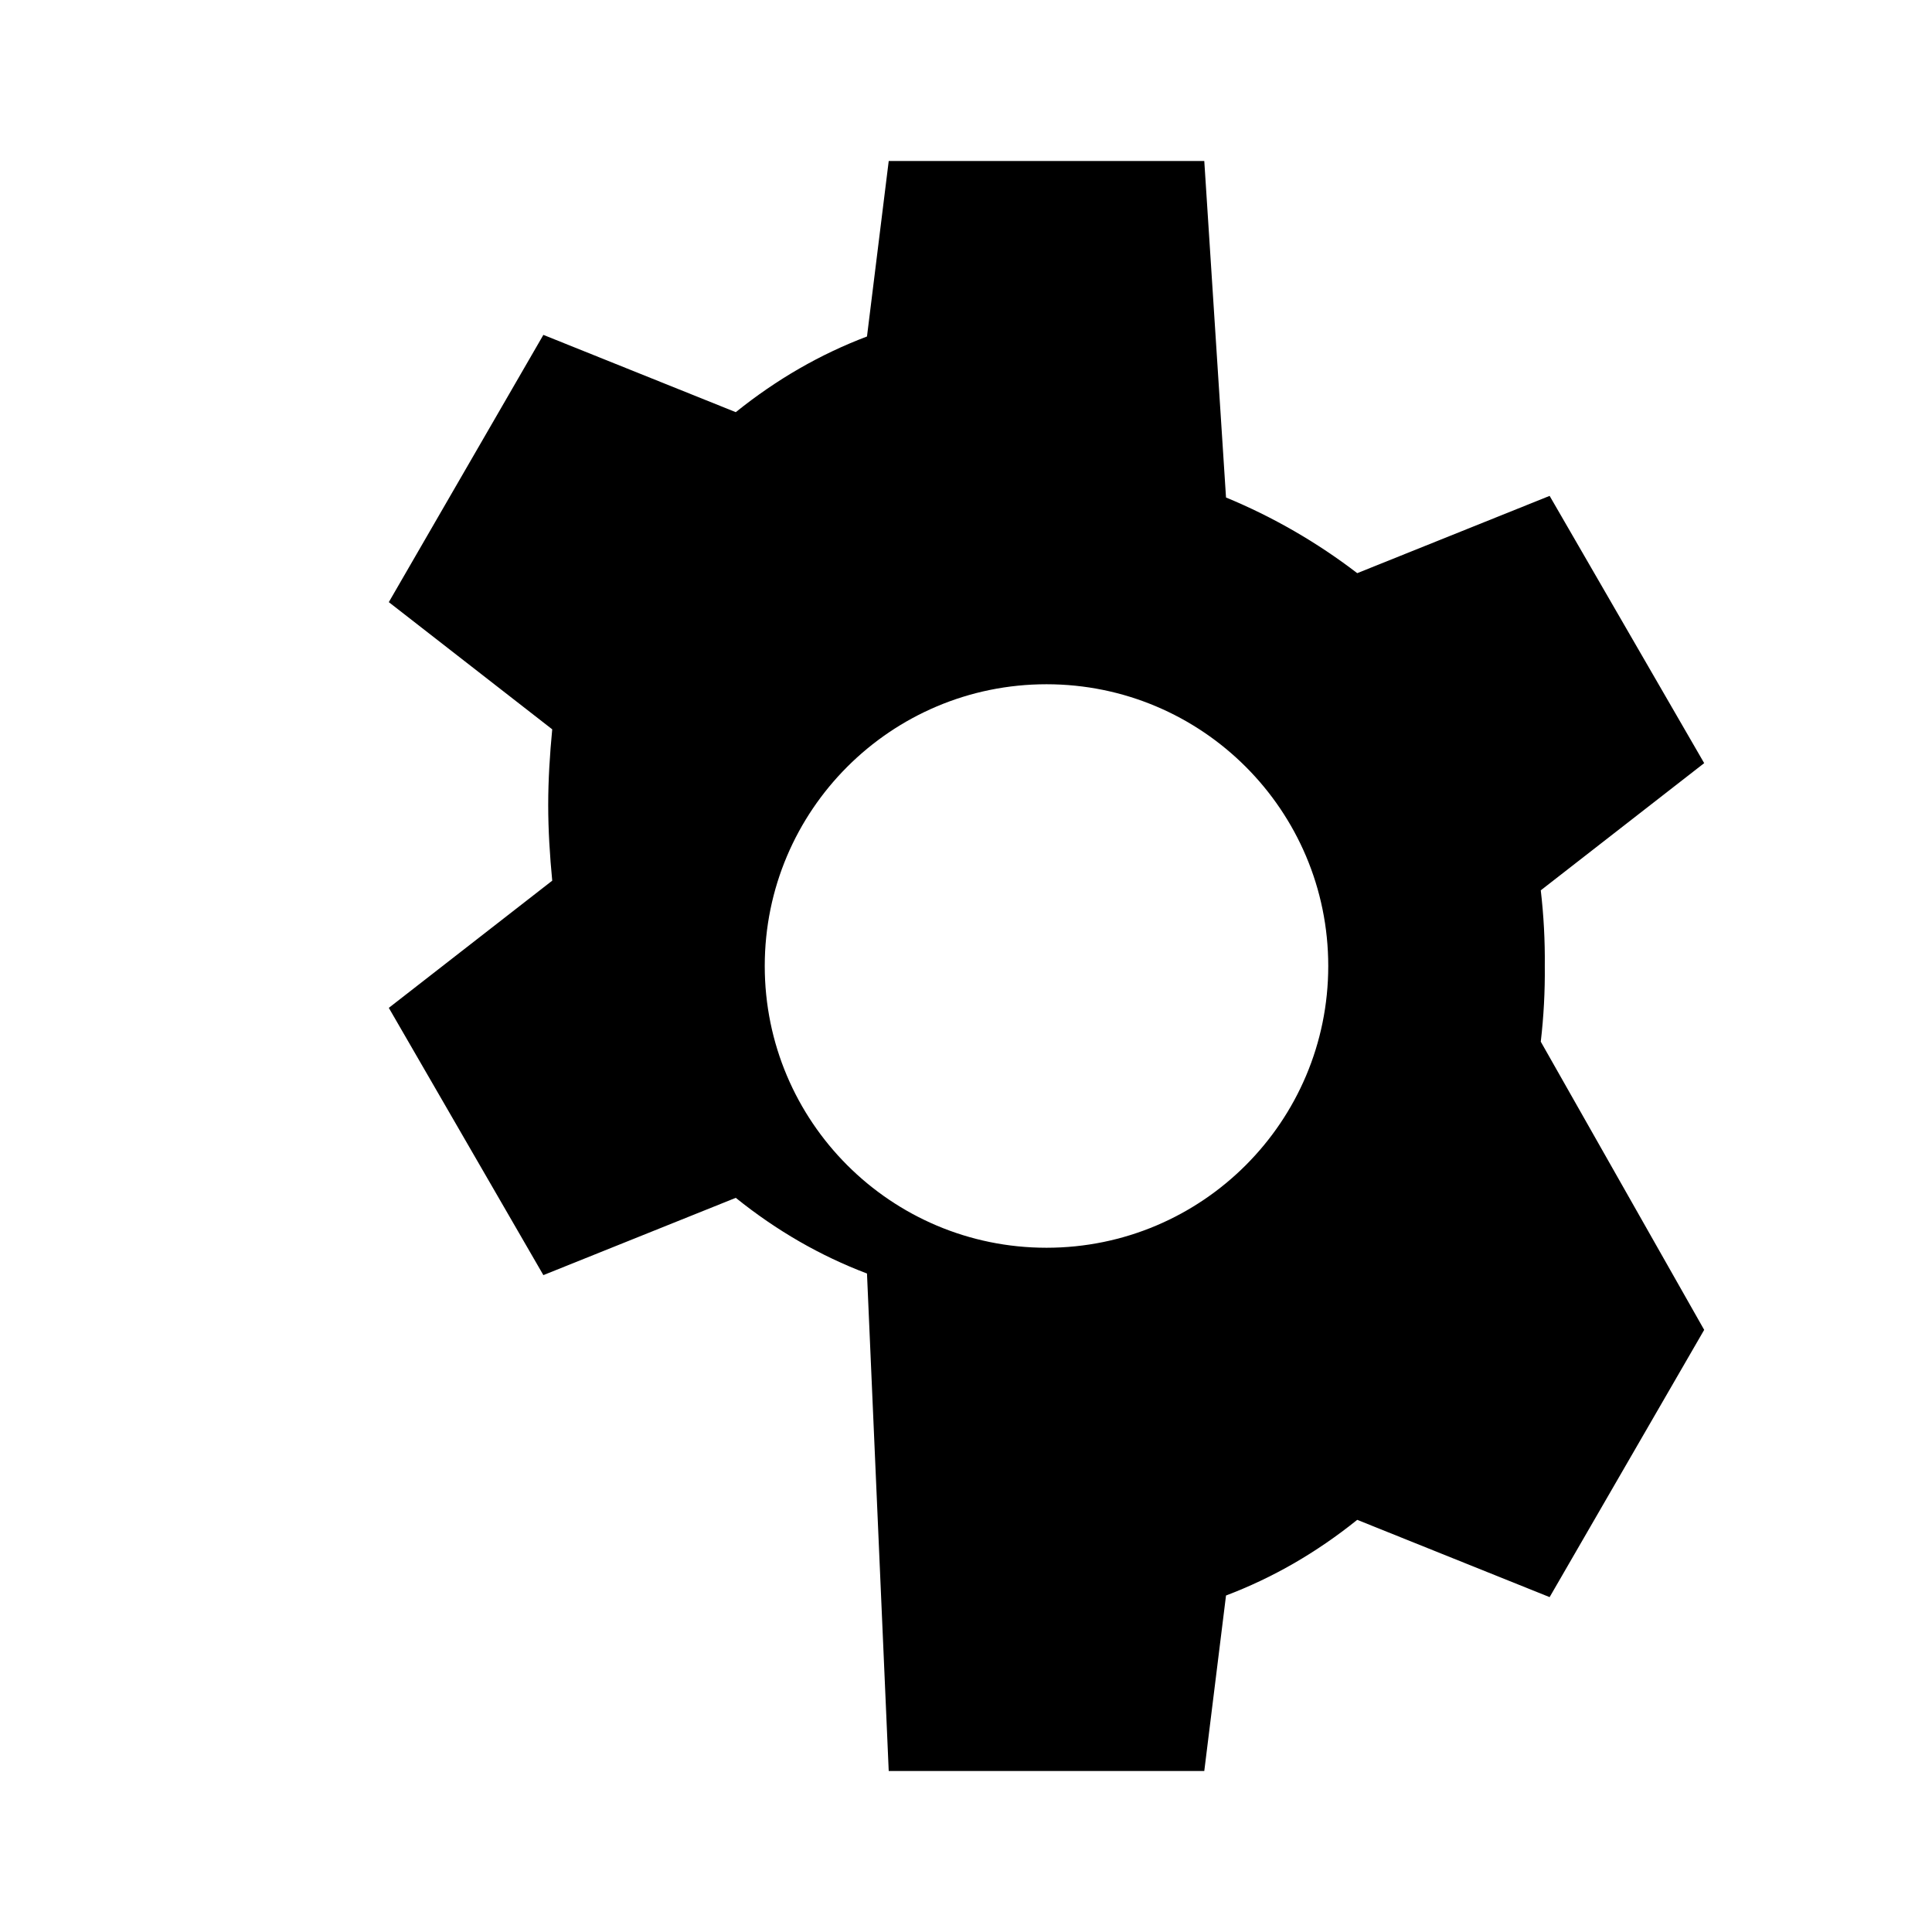
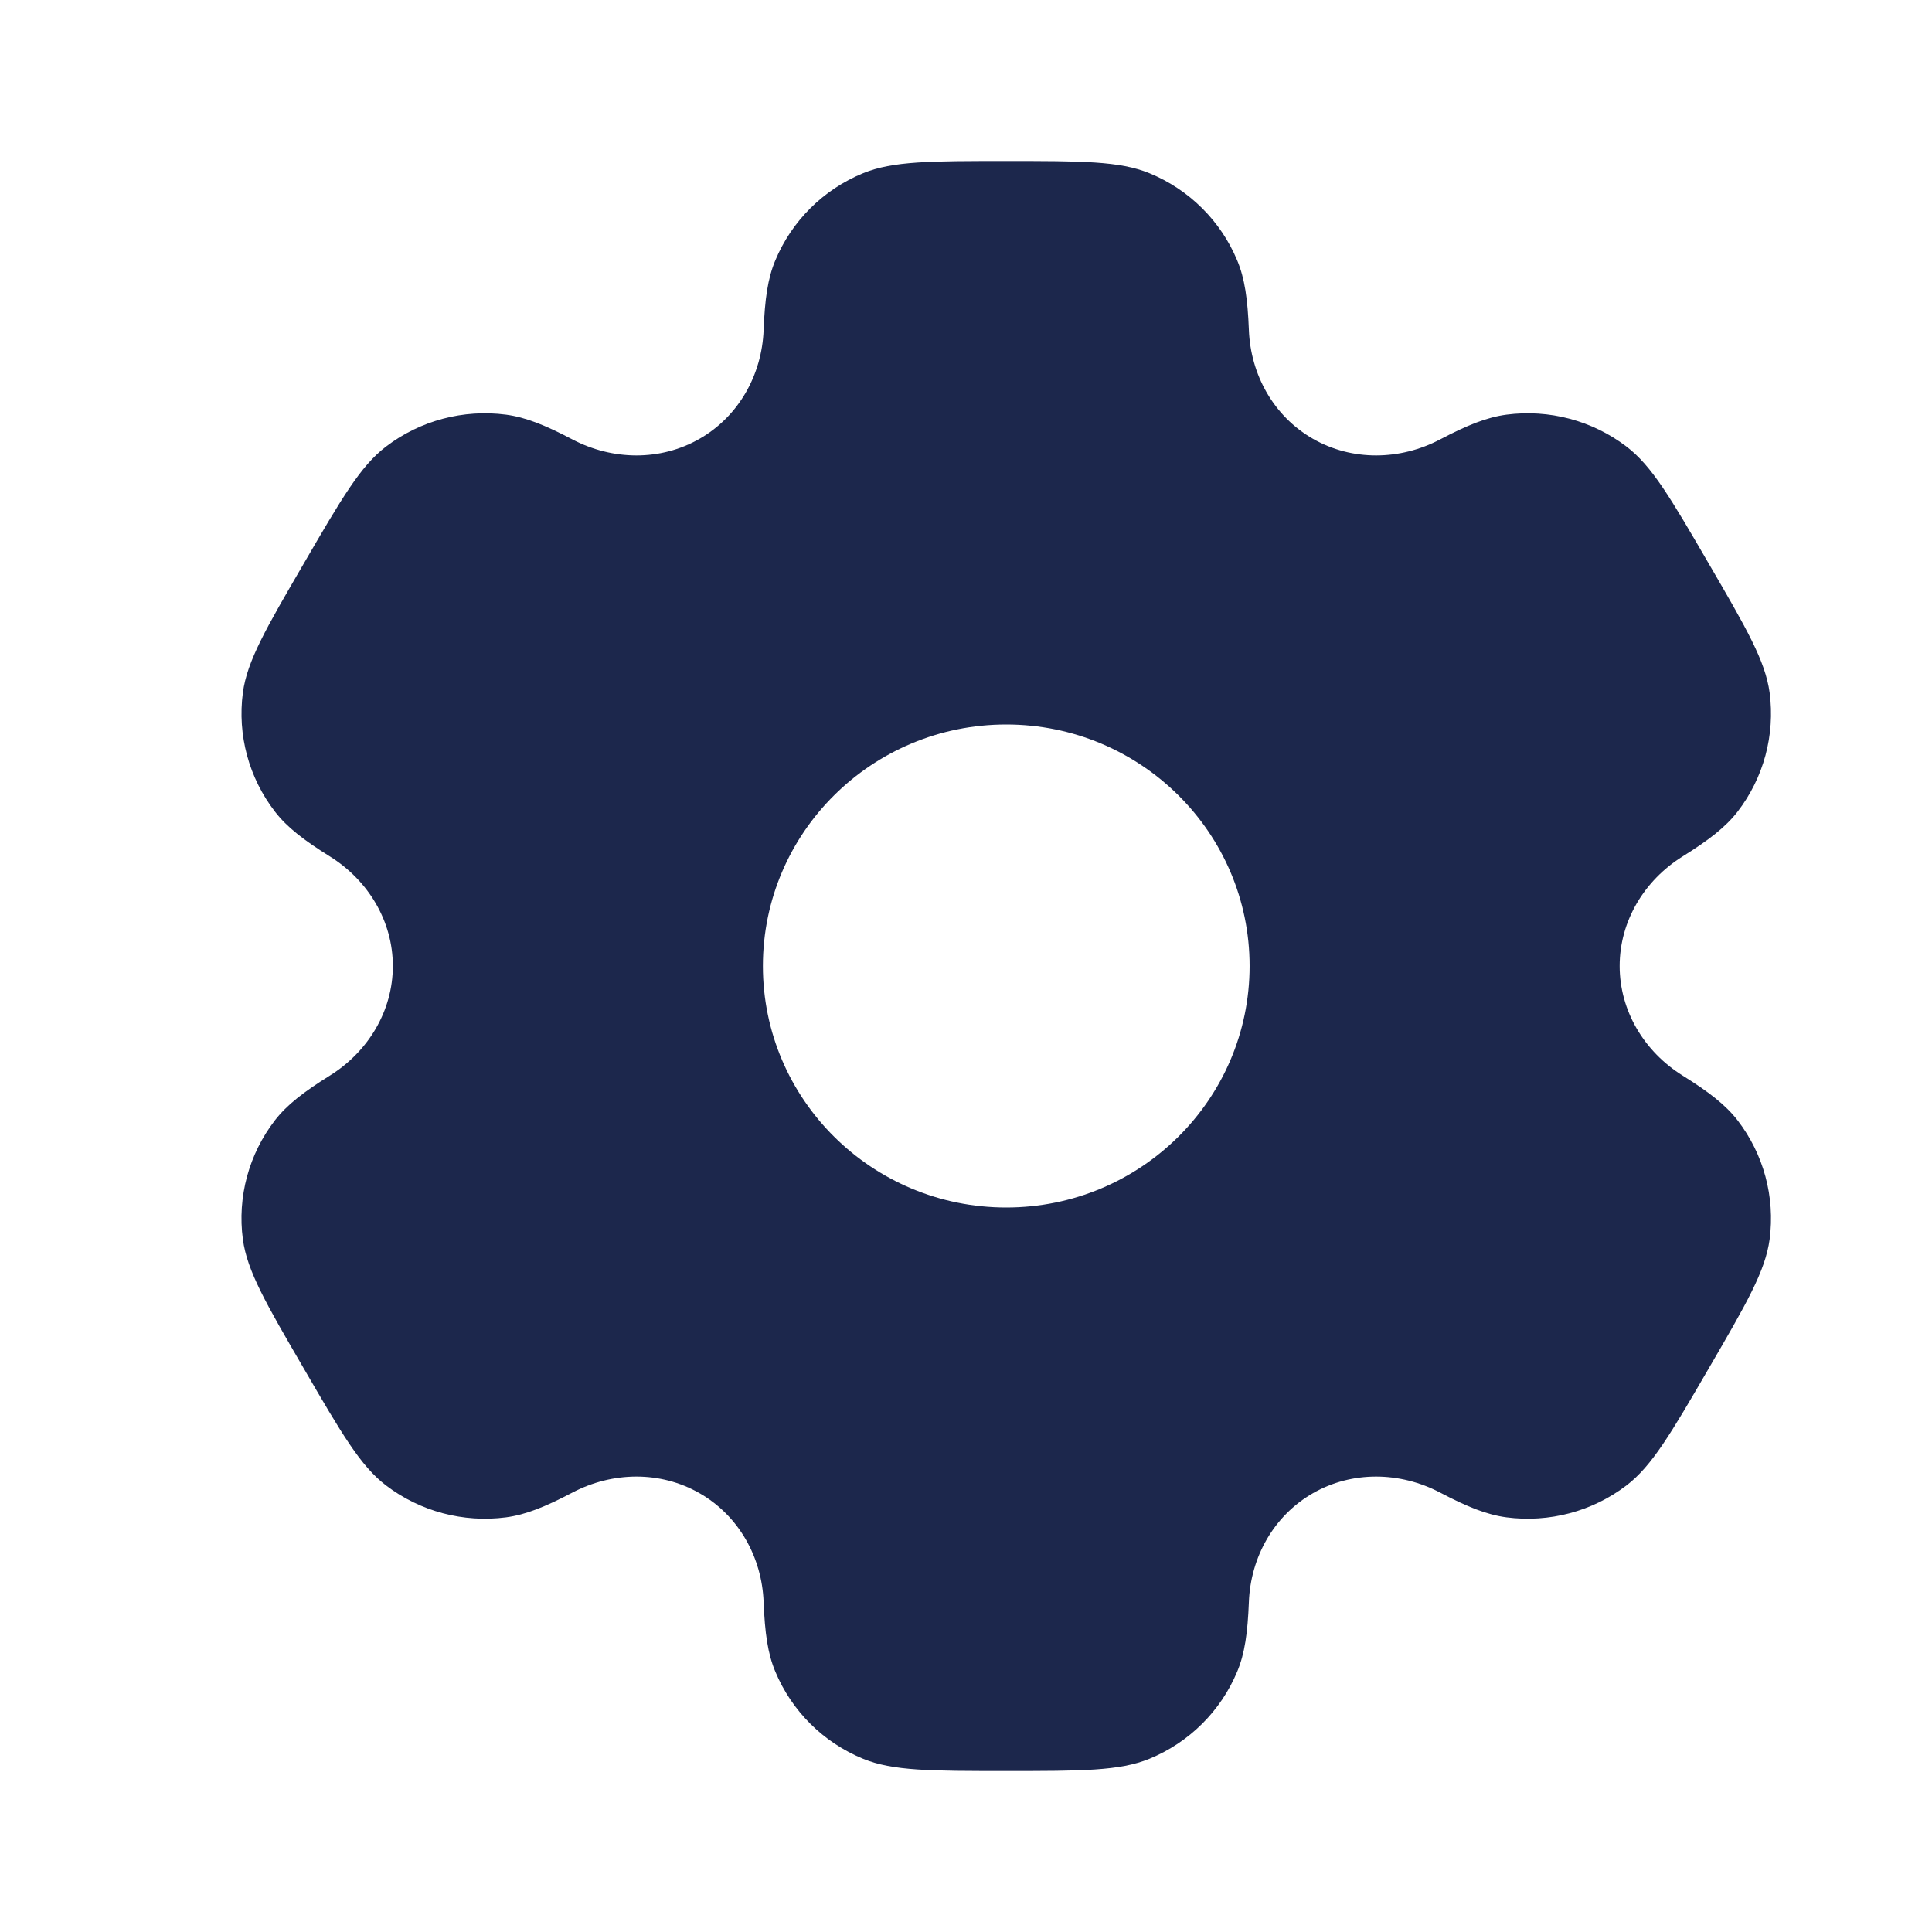
- <svg xmlns="http://www.w3.org/2000/svg" viewBox="0 0 24 24">
-   <path d="M19.14 12.94a7.43 7.43 0 0 0 .05-.94 7.43 7.43 0 0 0-.05-.94l2.03-1.58-1.92-3.32-2.39.96a7.2 7.2 0 0 0-1.63-.94L14.96 2h-3.92l-.27 2.18c-.58.22-1.12.53-1.63.94l-2.39-.96-1.92 3.32 2.03 1.58c-.03.31-.05.63-.05.94s.02.63.05.94l-2.03 1.58 1.92 3.32 2.39-.96c.51.41 1.05.72 1.63.94L11.04 22h3.92l.27-2.18c.58-.22 1.12-.53 1.63-.94l2.39.96 1.92-3.32zM13 15.5a3.5 3.5 0 1 1 0-7 3.5 3.5 0 0 1 0 7z" />
+ <svg xmlns="http://www.w3.org/2000/svg" width="800px" height="800px" viewBox="0 0 24 24" fill="none">
+   <path fill-rule="evenodd" clip-rule="evenodd" d="M14.279 2.152C13.909 2 13.439 2 12.5 2C11.561 2 11.091 2 10.721 2.152C10.227 2.355 9.835 2.745 9.631 3.235C9.537 3.458 9.501 3.719 9.486 4.098C9.465 4.656 9.177 5.172 8.69 5.451C8.203 5.73 7.609 5.72 7.111 5.459C6.773 5.281 6.528 5.183 6.286 5.151C5.756 5.082 5.22 5.224 4.796 5.547C4.478 5.789 4.243 6.193 3.774 7C3.304 7.807 3.07 8.21 3.017 8.605C2.948 9.131 3.091 9.663 3.417 10.084C3.565 10.276 3.774 10.437 4.098 10.639C4.574 10.936 4.88 11.442 4.88 12C4.88 12.558 4.574 13.064 4.098 13.361C3.774 13.563 3.565 13.724 3.416 13.916C3.091 14.337 2.947 14.869 3.017 15.395C3.07 15.789 3.304 16.193 3.774 17C4.243 17.807 4.478 18.211 4.796 18.453C5.22 18.776 5.756 18.918 6.286 18.849C6.528 18.817 6.773 18.719 7.111 18.541C7.609 18.28 8.203 18.27 8.69 18.549C9.177 18.828 9.465 19.344 9.486 19.902C9.501 20.282 9.537 20.542 9.631 20.765C9.835 21.255 10.227 21.645 10.721 21.848C11.091 22 11.561 22 12.5 22C13.439 22 13.909 22 14.279 21.848C14.773 21.645 15.165 21.255 15.369 20.765C15.463 20.542 15.499 20.282 15.514 19.902C15.535 19.344 15.823 18.828 16.31 18.549C16.797 18.27 17.391 18.28 17.889 18.541C18.227 18.719 18.472 18.817 18.714 18.849C19.244 18.918 19.78 18.776 20.204 18.453C20.522 18.21 20.757 17.807 21.226 17C21.696 16.193 21.93 15.789 21.983 15.395C22.052 14.869 21.909 14.337 21.584 13.916C21.435 13.724 21.226 13.563 20.902 13.361C20.426 13.064 20.12 12.558 20.12 12C20.12 11.442 20.426 10.936 20.902 10.639C21.226 10.437 21.435 10.276 21.584 10.084C21.909 9.663 22.052 9.131 21.983 8.605C21.93 8.211 21.696 7.807 21.226 7C20.757 6.193 20.522 5.789 20.204 5.547C19.78 5.224 19.244 5.082 18.714 5.151C18.472 5.183 18.227 5.281 17.889 5.459C17.392 5.72 16.797 5.73 16.31 5.451C15.823 5.172 15.535 4.656 15.514 4.098C15.499 3.718 15.463 3.458 15.369 3.235C15.165 2.745 14.773 2.355 14.279 2.152ZM12.5 15C14.169 15 15.523 13.657 15.523 12C15.523 10.343 14.169 9 12.5 9C10.831 9 9.477 10.343 9.477 12C9.477 13.657 10.831 15 12.5 15Z" fill="#1C274C" />
</svg>
